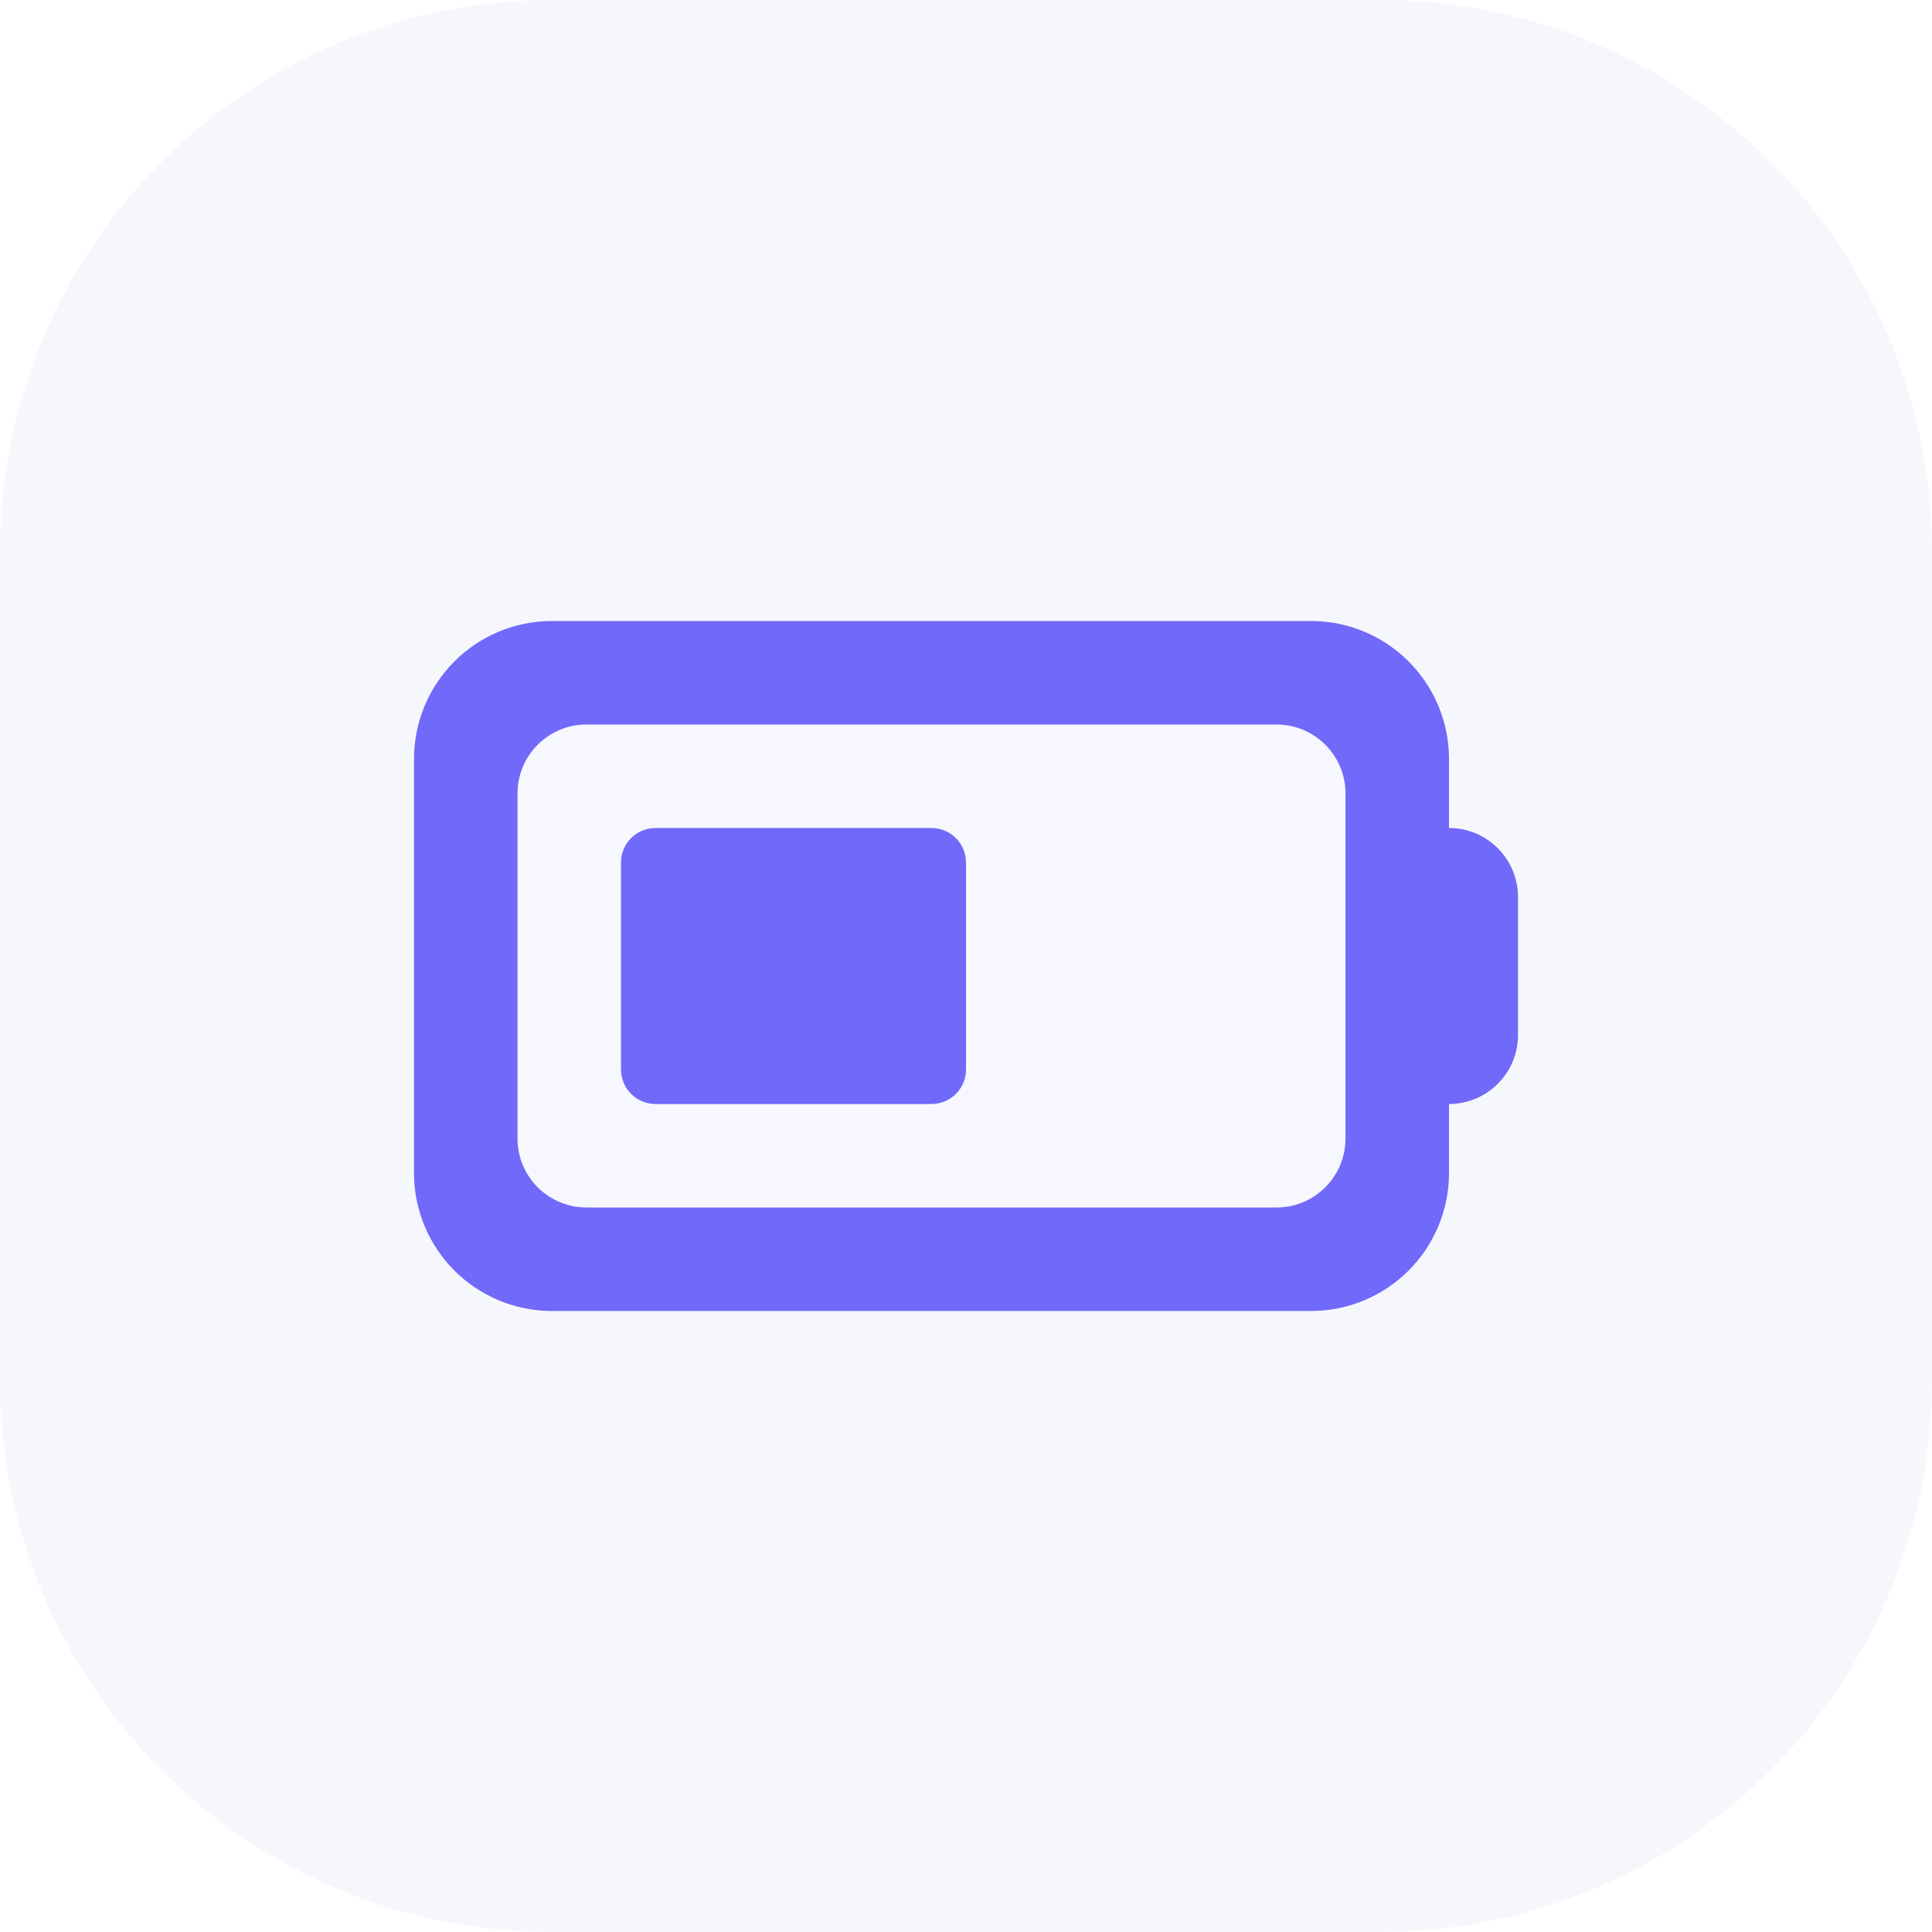
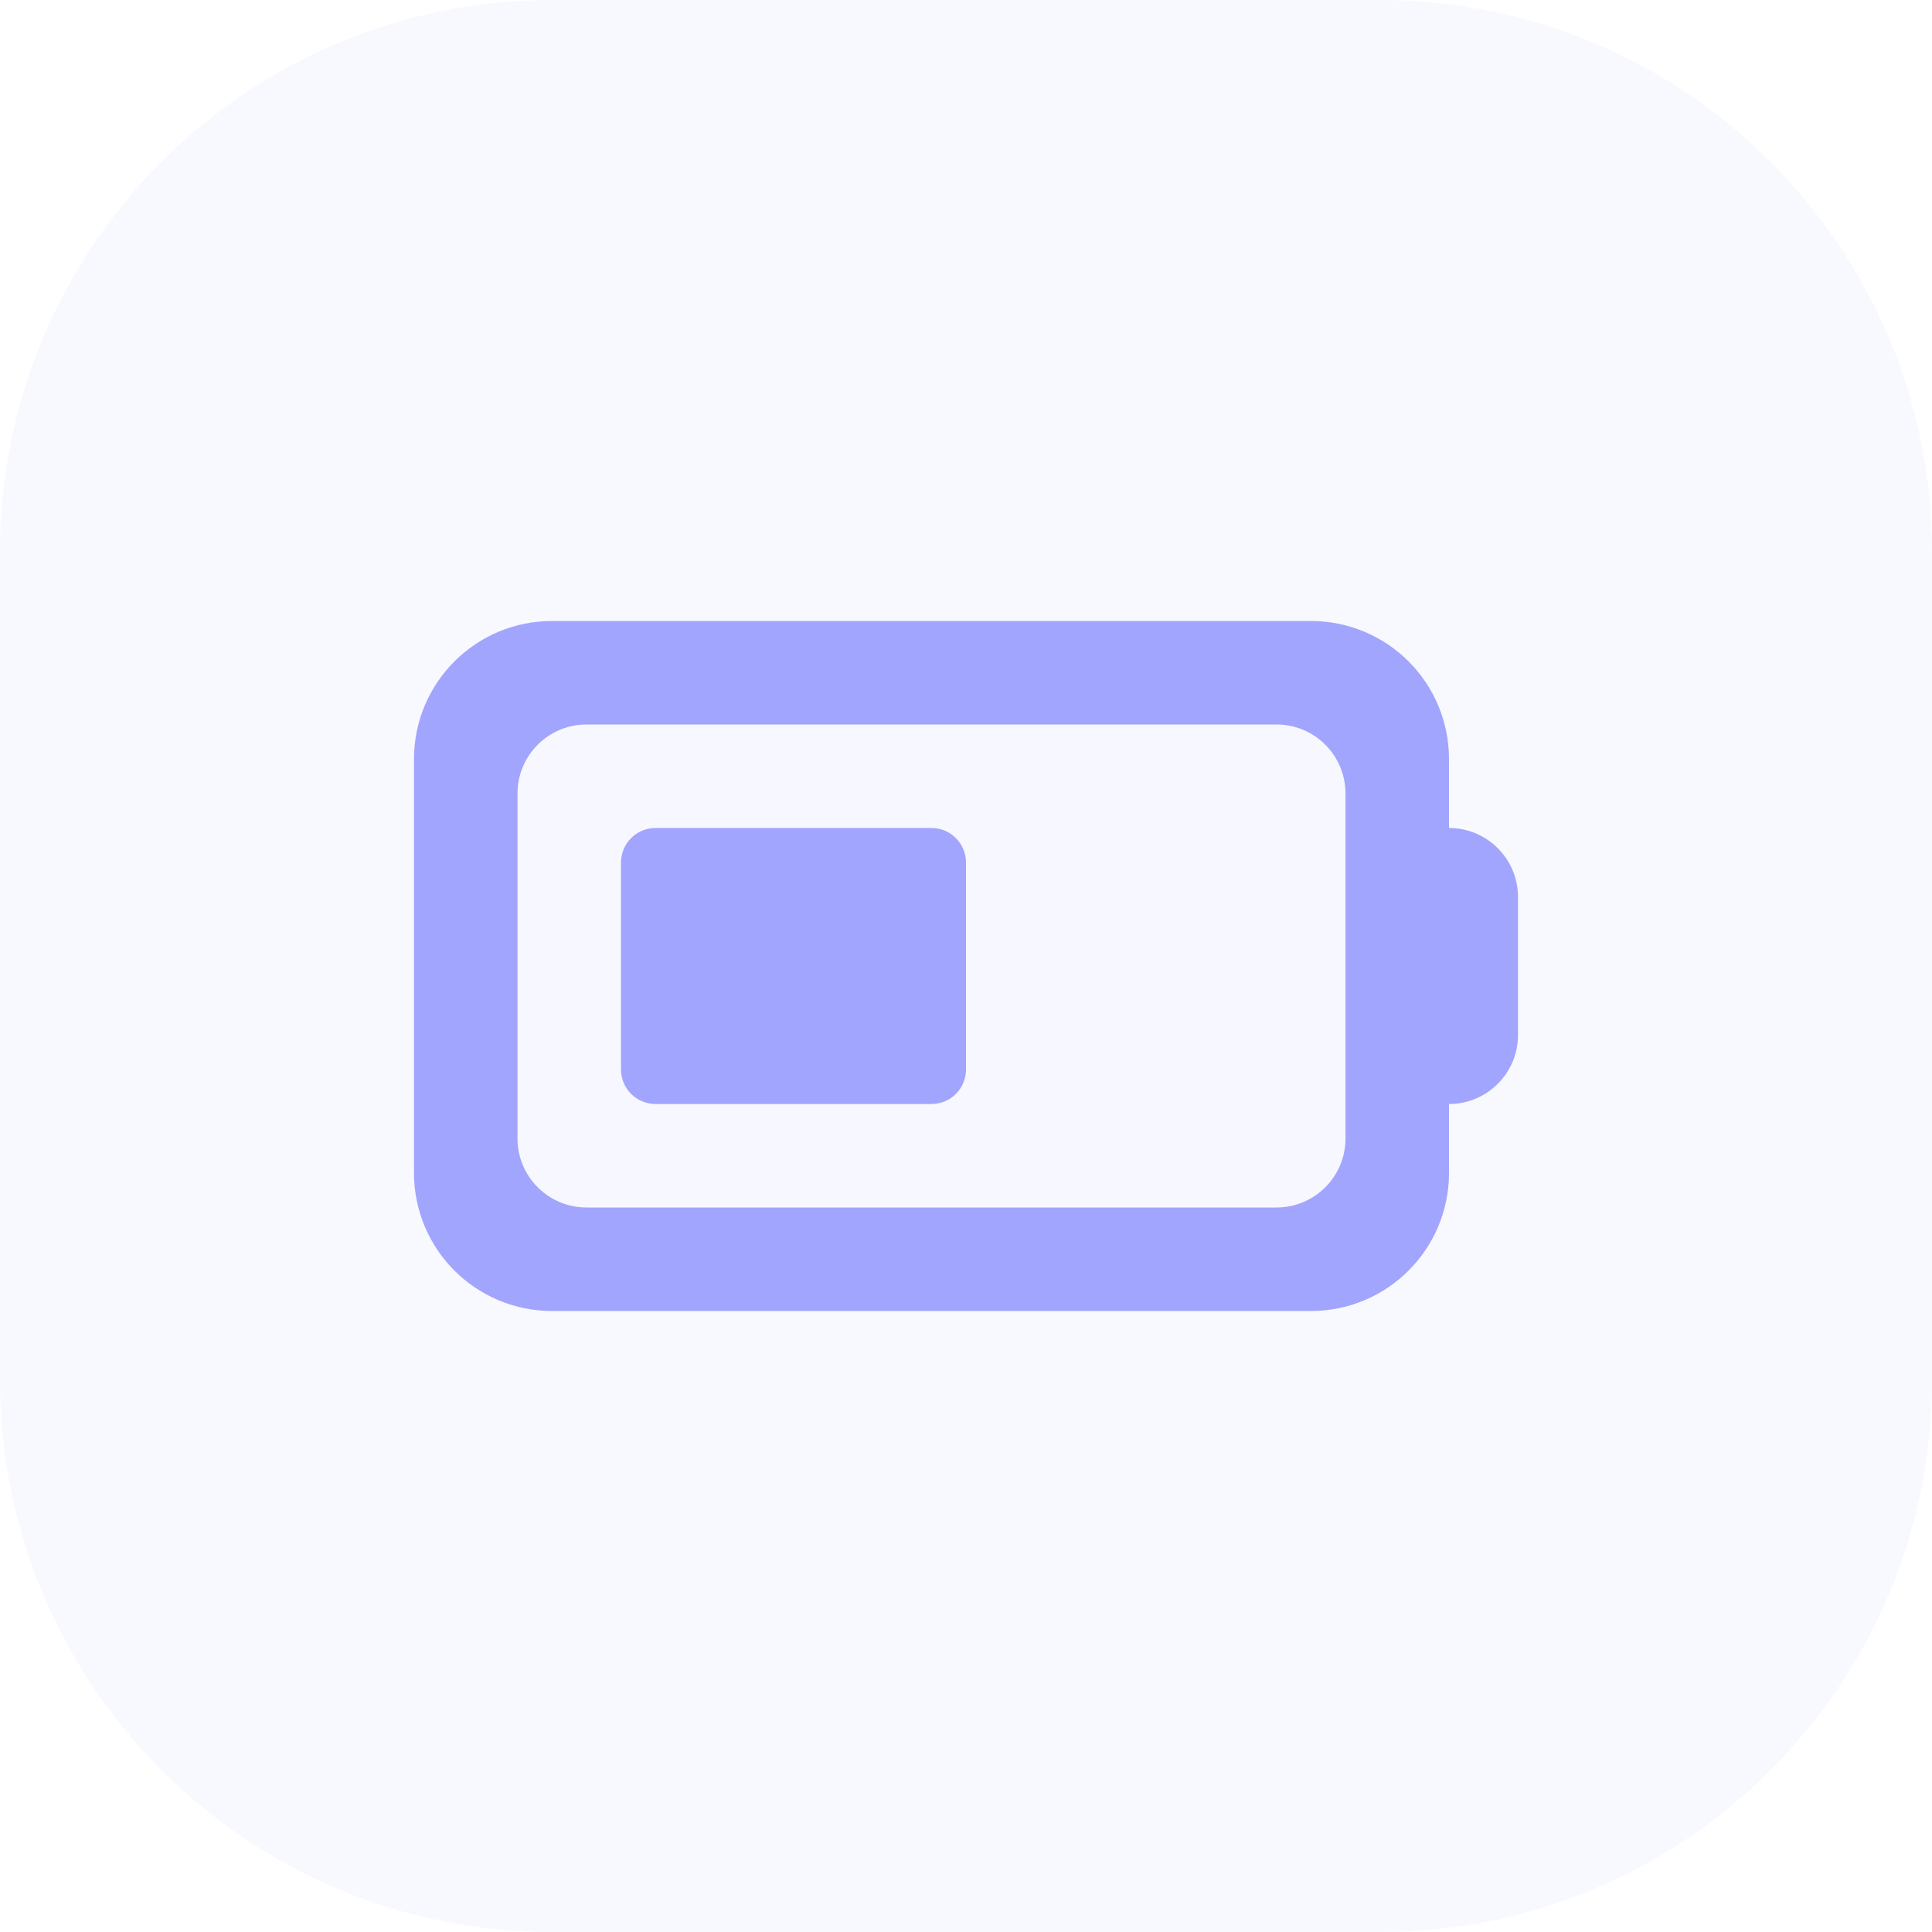
<svg xmlns="http://www.w3.org/2000/svg" width="28" height="28" viewBox="0 0 28 28" fill="none">
-   <rect width="28" height="28" rx="8" fill="#E1E4F7" fill-opacity="0.3" />
-   <rect x="7" y="10" width="13" height="8" rx="1" stroke="#7069FA" stroke-width="2" />
+   <rect width="28" height="28" rx="8" fill="#E6E6FF" fill-opacity="0.3" />
+   <rect x="7" y="10" width="13" height="8" rx="1" stroke="#A1A5FD" stroke-width="2" />
  <rect x="7.5" y="10.5" width="12" height="7" rx="1" fill="#F7F7FF" />
-   <rect x="9" y="12" width="5" height="4" rx="0.5" fill="#7069FA" />
-   <rect x="20" y="12" width="2" height="4" rx="1" fill="#7069FA" />
+   <rect x="9" y="12" width="5" height="4" rx="0.5" fill="#A1A5FD" />
+   <rect x="20" y="12" width="2" height="4" rx="1" fill="#A1A5FD" />
</svg>
